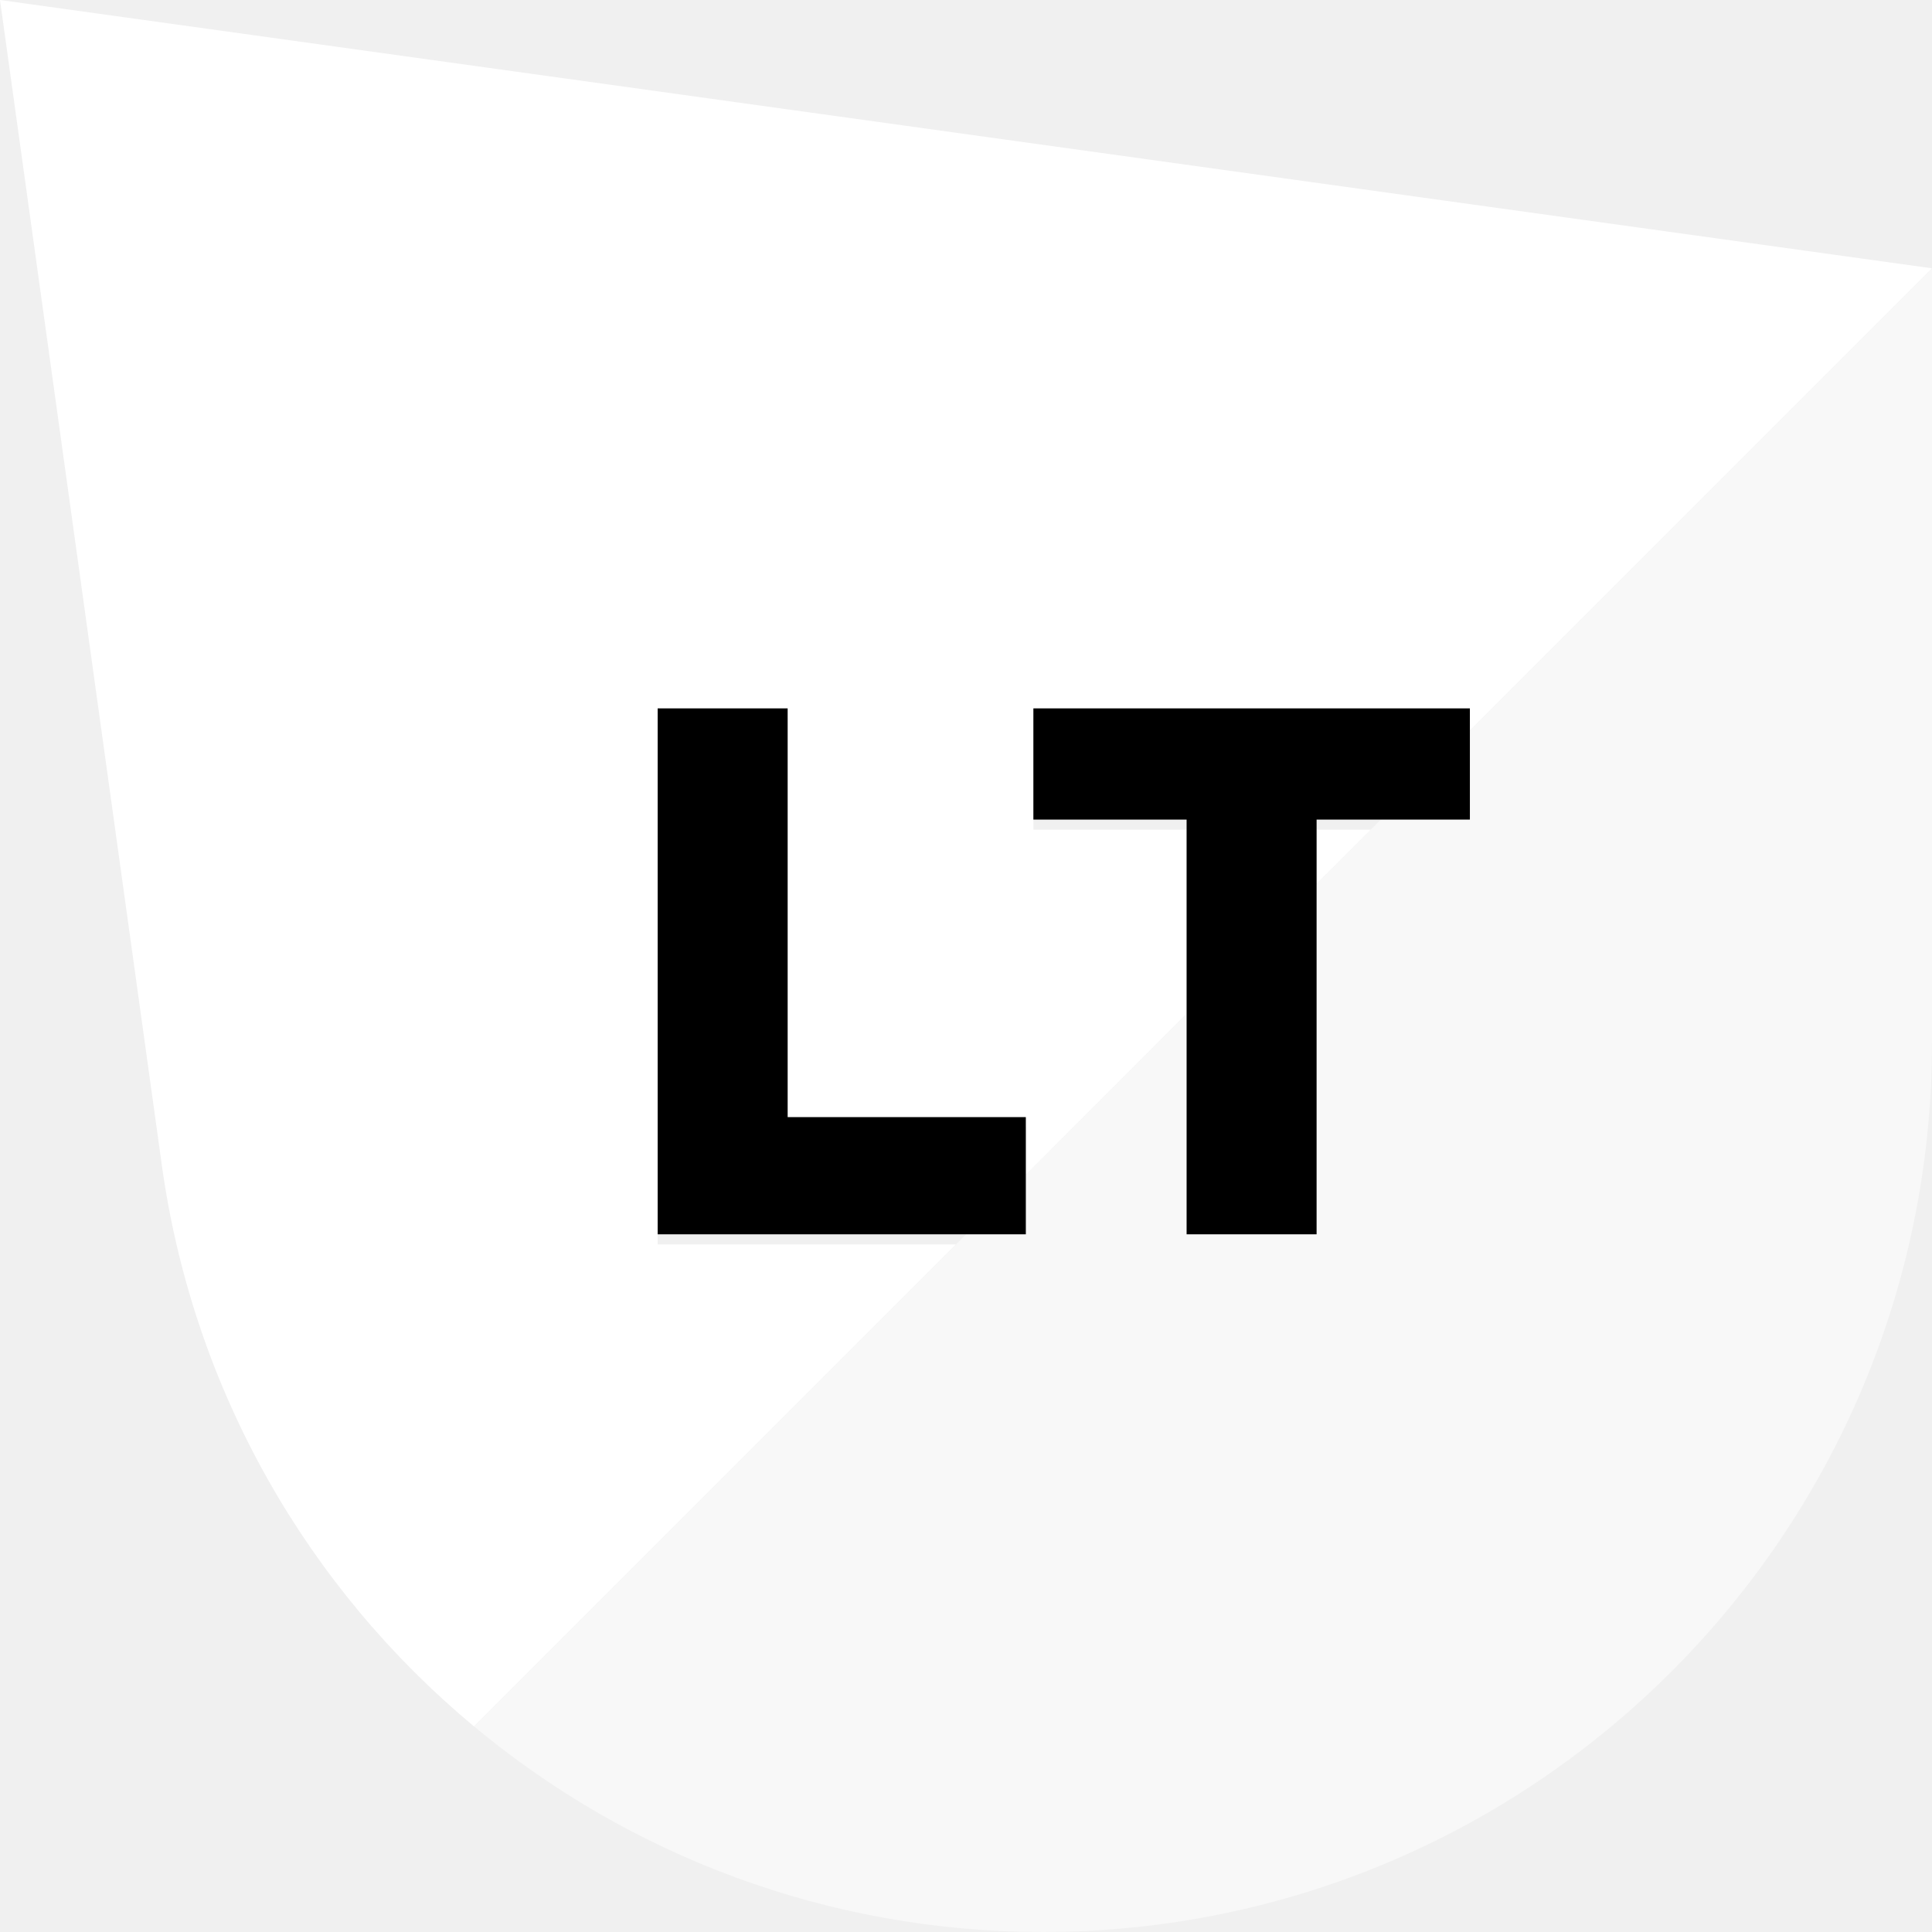
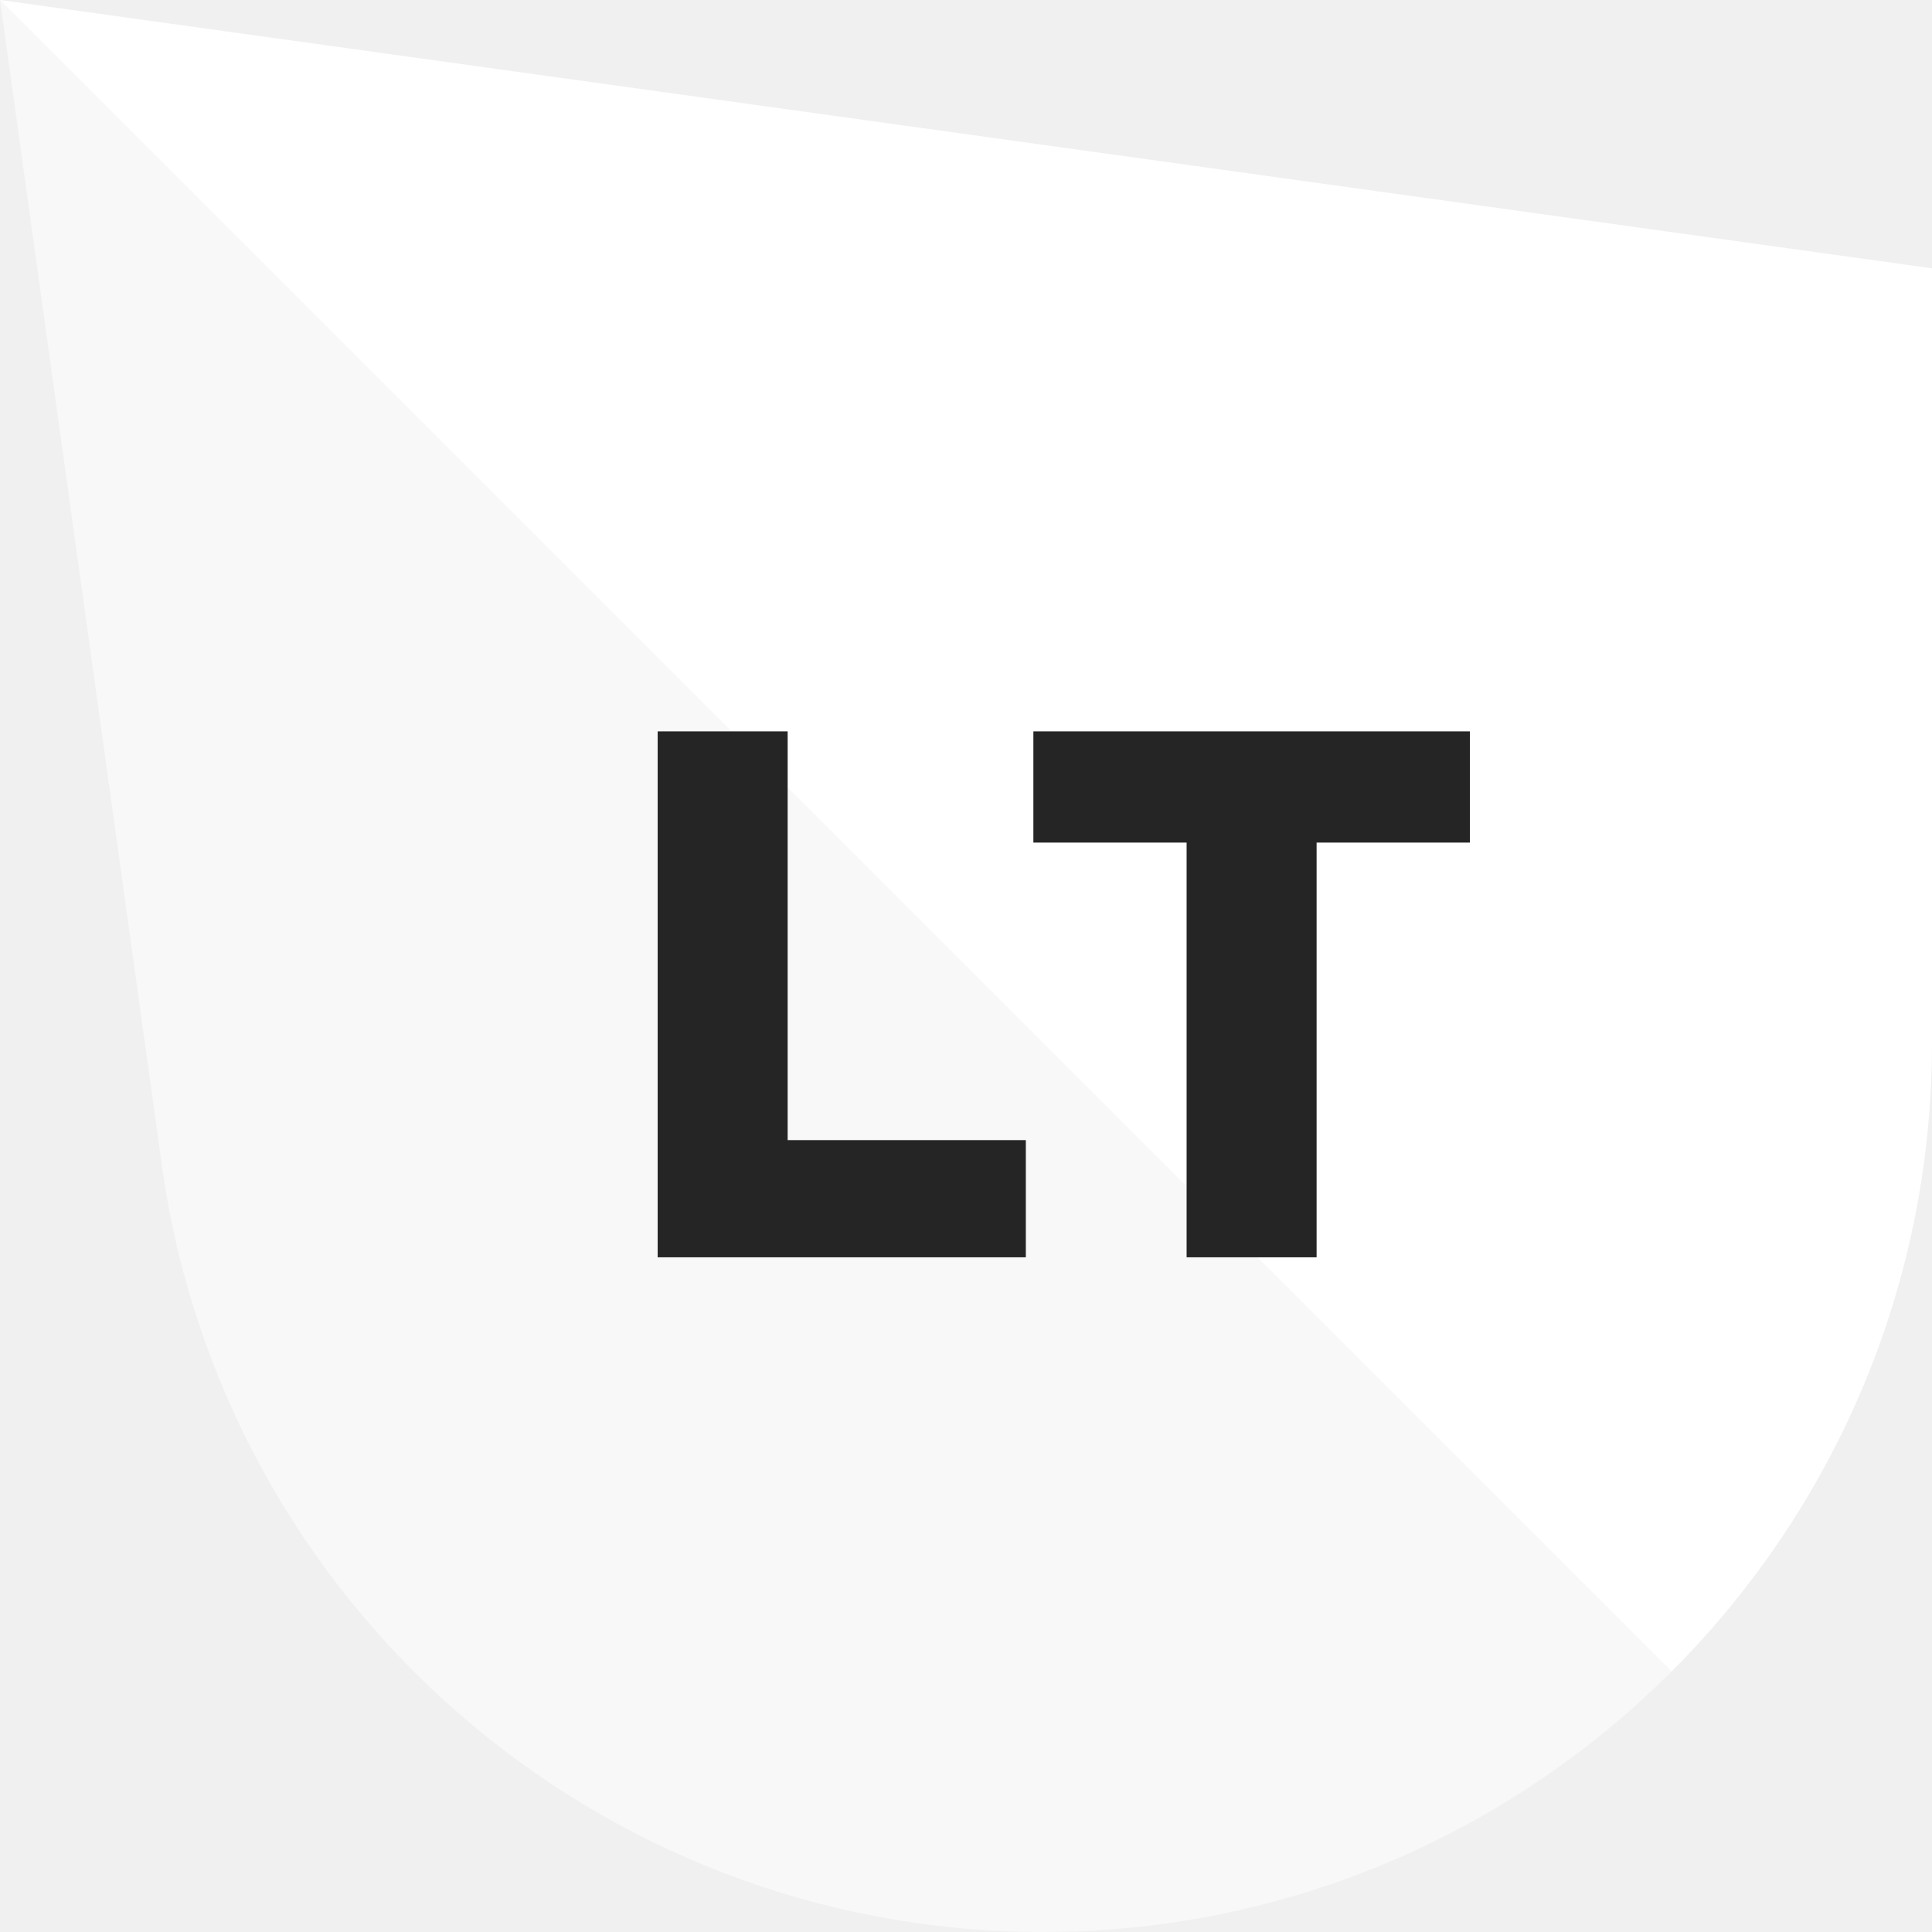
<svg xmlns="http://www.w3.org/2000/svg" width="32" height="32" viewBox="0 0 32 32" fill="none">
  <g clip-path="url(#clip0_1967_20276)">
-     <path fill-rule="evenodd" clip-rule="evenodd" d="M0 0L32 4.444L24.346 12.098V11.9H17.116V13.742H19.654V16.79L16.991 19.454V18.67H13.046V11.9H10.893V20.611H15.833L7.85 28.594C5.113 26.317 3.202 23.054 2.68 19.296L0 0ZM21.807 14.637L22.703 13.742H21.807V14.637Z" fill="white" />
-     <path opacity="0.5" fill-rule="evenodd" clip-rule="evenodd" d="M7.85 28.594L32 4.444V17.27C32 25.405 25.405 32 17.27 32C13.712 32 10.417 30.73 7.85 28.594Z" fill="white" />
-     <path d="M16.991 20.444H10.893V11.733H13.046V18.503H16.991V20.444Z" fill="black" />
-     <path d="M21.807 20.444H19.654V13.575H17.116V11.733H24.346V13.575H21.807V20.444Z" fill="black" />
+     <path opacity="0.5" fill-rule="evenodd" clip-rule="evenodd" d="M3.05176e-05 0L2.68 19.297C3.691 26.579 9.918 32 17.27 32C21.338 32 25.02 30.351 27.686 27.686L3.05176e-05 0Z" fill="white" />
+     <path fill-rule="evenodd" clip-rule="evenodd" d="M27.686 27.686C30.351 25.02 32 21.338 32 17.27V4.444L0 0L27.686 27.686Z" fill="white" />
+     <path d="M16.991 20.825H10.893V12.114H13.046V18.884H16.991V20.825Z" fill="#252525" />
+     <path d="M21.807 20.825H19.654V13.956H17.116V12.114H24.346V13.956H21.807V20.825Z" fill="#252525" />
  </g>
  <defs>
    <clipPath id="clip0_1967_20276">
      <rect width="32" height="32" fill="white" />
    </clipPath>
  </defs>
</svg>
